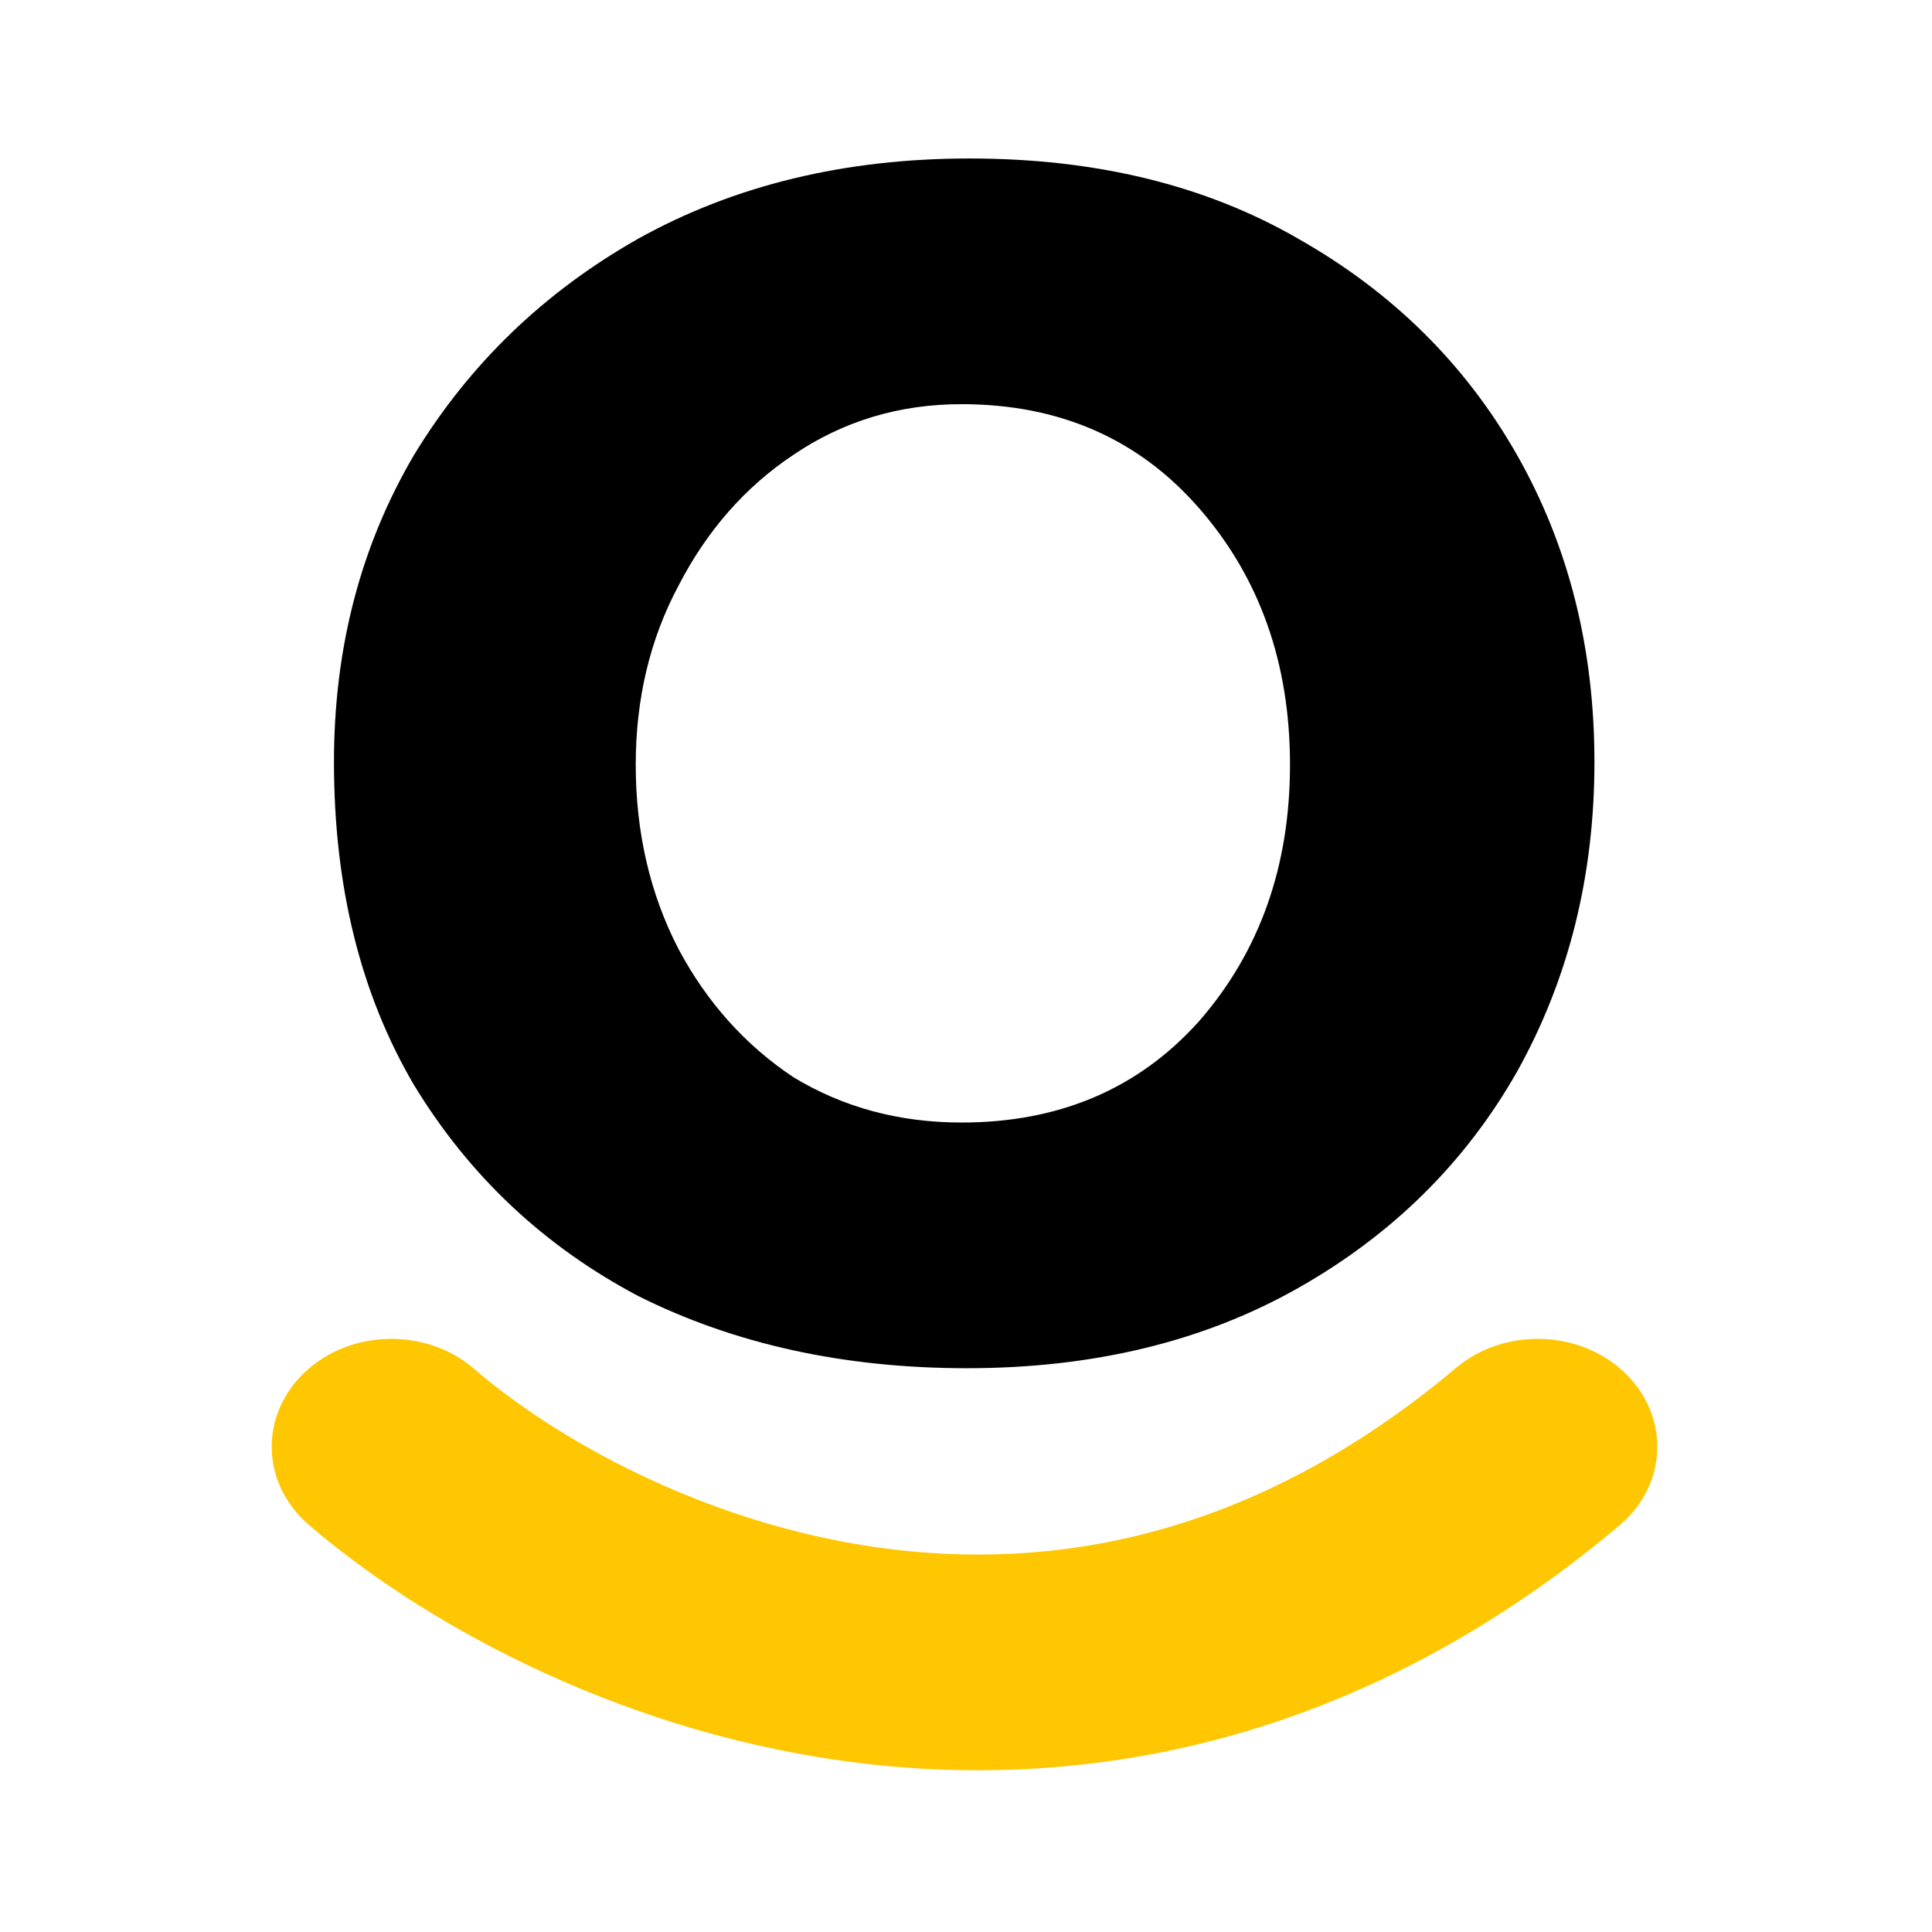
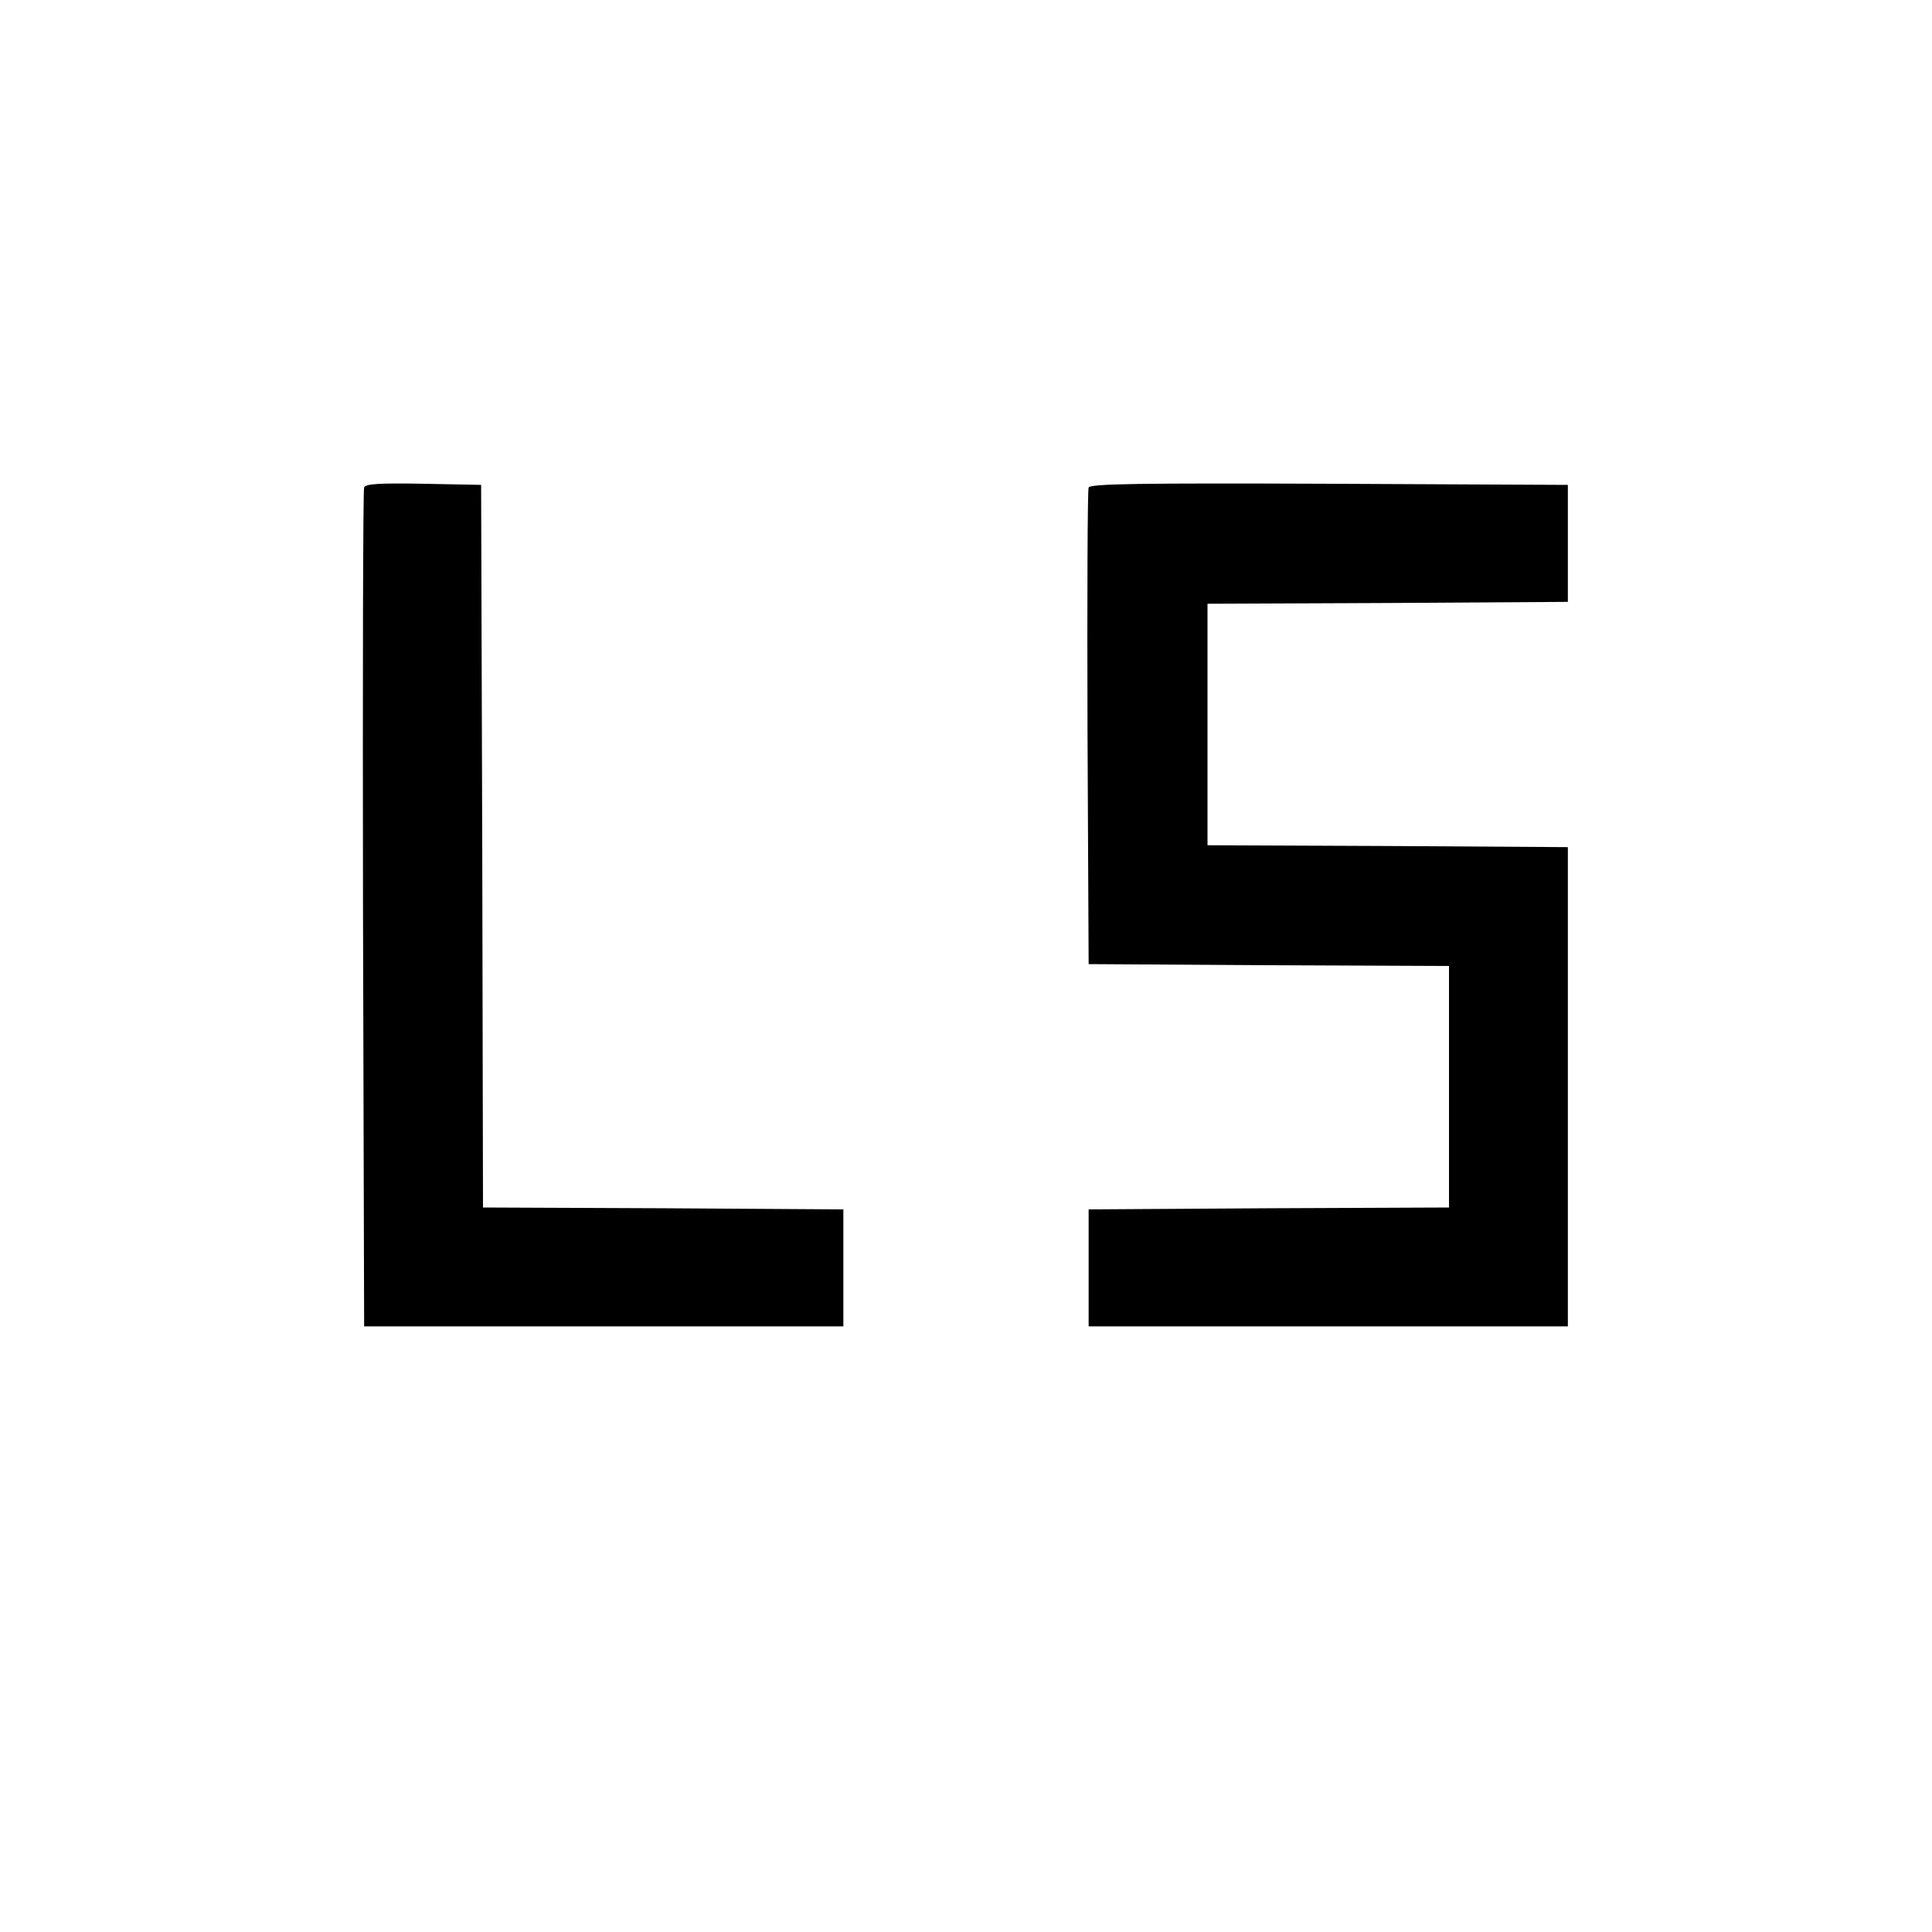
- <svg xmlns="http://www.w3.org/2000/svg" width="512" height="512" viewBox="0 0 512 512" fill="none">
-   <path d="M88.504 201.942C88.504 171.746 95.581 144.618 109.735 120.555C124.361 96.493 144.177 77.385 169.183 63.231C194.66 49.077 223.912 42 256.938 42C290.436 42 319.452 49.077 343.986 63.231C368.992 77.385 388.336 96.493 402.018 120.555C415.7 144.618 422.542 171.746 422.542 201.942C422.542 232.137 415.7 259.502 402.018 284.036C388.336 308.098 368.992 327.206 343.986 341.36C318.981 355.514 289.729 362.591 256.23 362.591C223.676 362.591 194.66 356.222 169.183 343.483C144.177 330.273 124.361 311.636 109.735 287.574C95.581 263.512 88.504 234.968 88.504 201.942ZM168.475 202.65C168.475 220.578 172.249 236.855 179.798 251.481C187.347 265.635 197.491 276.959 210.23 285.451C223.44 293.472 238.302 297.482 254.815 297.482C280.764 297.482 301.76 288.518 317.801 270.589C333.842 252.189 341.863 229.542 341.863 202.65C341.863 175.757 333.842 153.11 317.801 134.71C301.76 116.309 280.764 107.109 254.815 107.109C238.302 107.109 223.44 111.591 210.23 120.555C197.491 129.048 187.347 140.607 179.798 155.233C172.249 169.387 168.475 185.193 168.475 202.65Z" fill="black" />
-   <path fill-rule="evenodd" clip-rule="evenodd" d="M430.684 363.891C442.628 375.433 441.933 393.521 429.132 404.291C360.258 462.235 286.965 475.485 223.37 466.646C161.448 458.039 110.533 428.854 81.782 404.041C69.133 393.126 68.693 375.031 80.799 363.627C92.905 352.222 112.972 351.825 125.621 362.741C146.859 381.069 186.313 403.652 233.029 410.145C278.07 416.405 331.685 408.084 385.878 362.491C398.679 351.722 418.74 352.348 430.684 363.891Z" fill="#FFC701" />
+ <svg xmlns="http://www.w3.org/2000/svg" version="1.0" width="512pt" height="512pt" viewBox="0 0 512 512" preserveAspectRatio="xMidYMid meet">
+   <g transform="translate(0,512) scale(0.1,-0.1)" fill="#000000" stroke="none">
+     <path d="M965 3828 c-3 -7 -4 -510 -3 -1118 l3 -1105 635 0 635 0 0 155 0 155 -477 3 -478 2 -2 958 -3 957 -153 3 c-116 2 -154 0 -157 -10z" />
+     <path d="M2885 3828 c-3 -7 -4 -294 -3 -638 l3 -625 478 -3 477 -2 0 -320 0 -320 -477 -2 -478 -3 0 -155 0 -155 635 0 635 0 0 635 0 635 -477 3 -478 2 0 320 0 320 478 2 477 3 0 155 0 155 -633 3 c-501 2 -634 0 -637 -10z" />
+   </g>
</svg>
